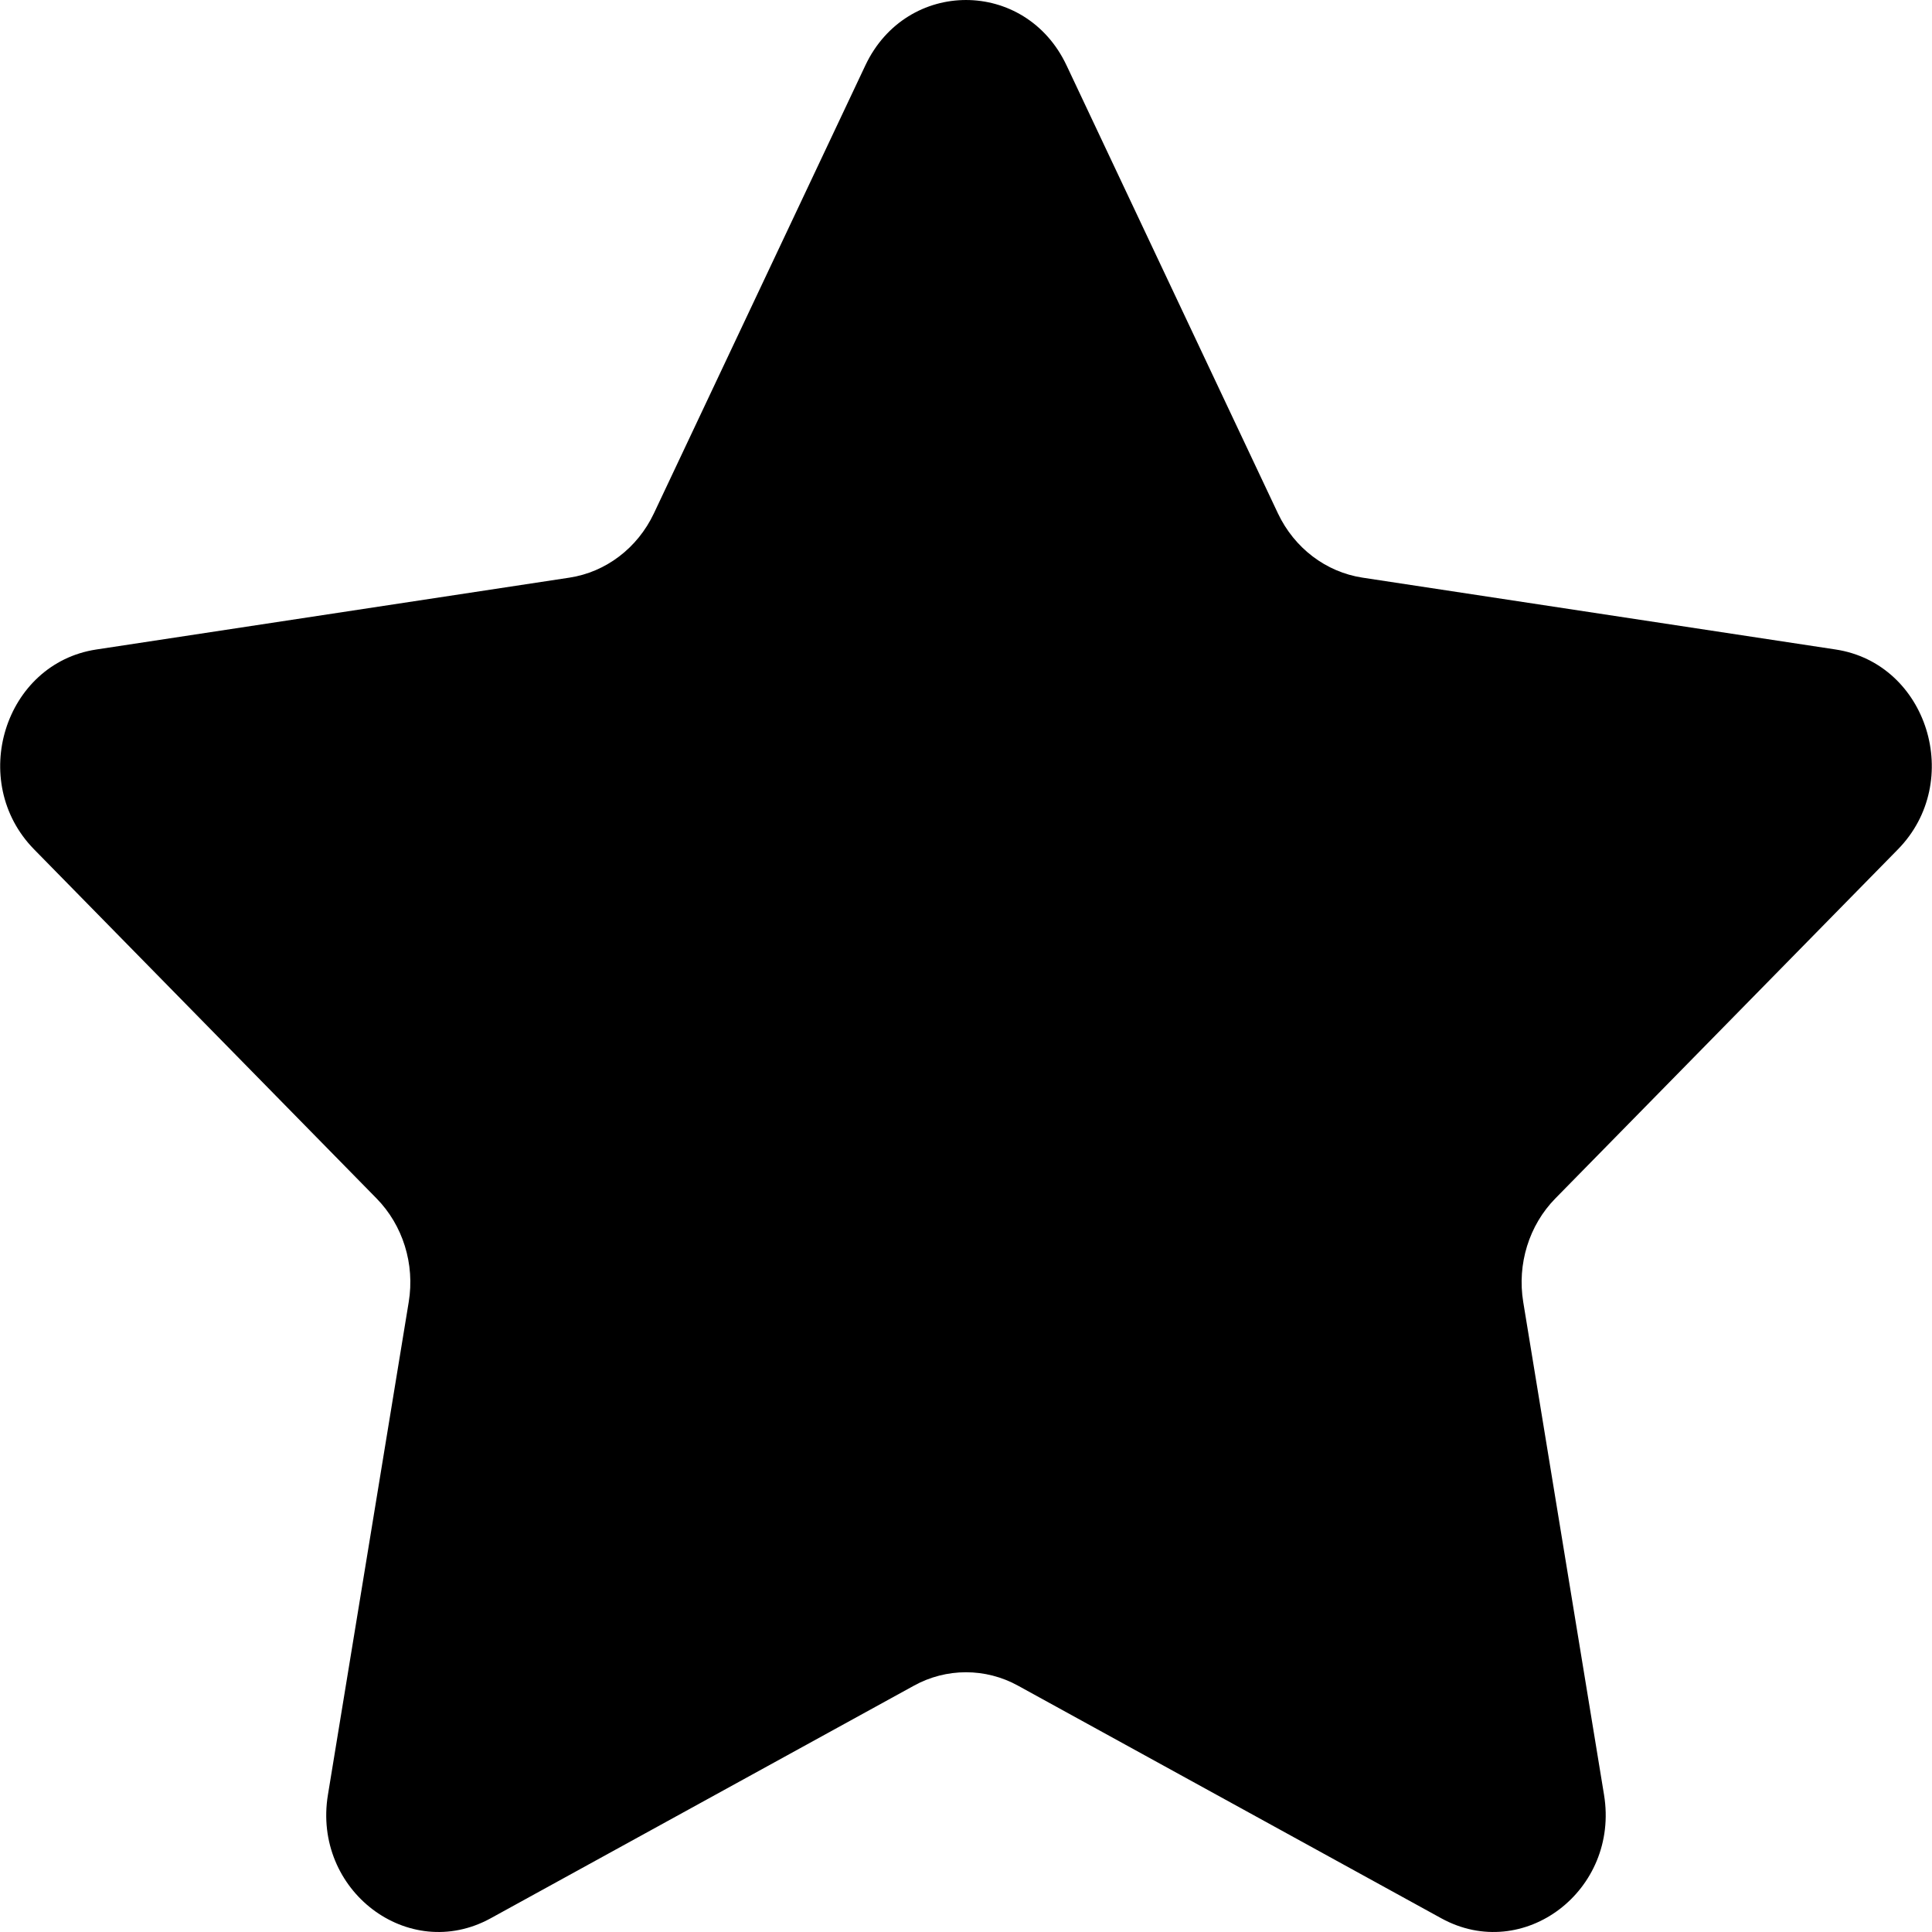
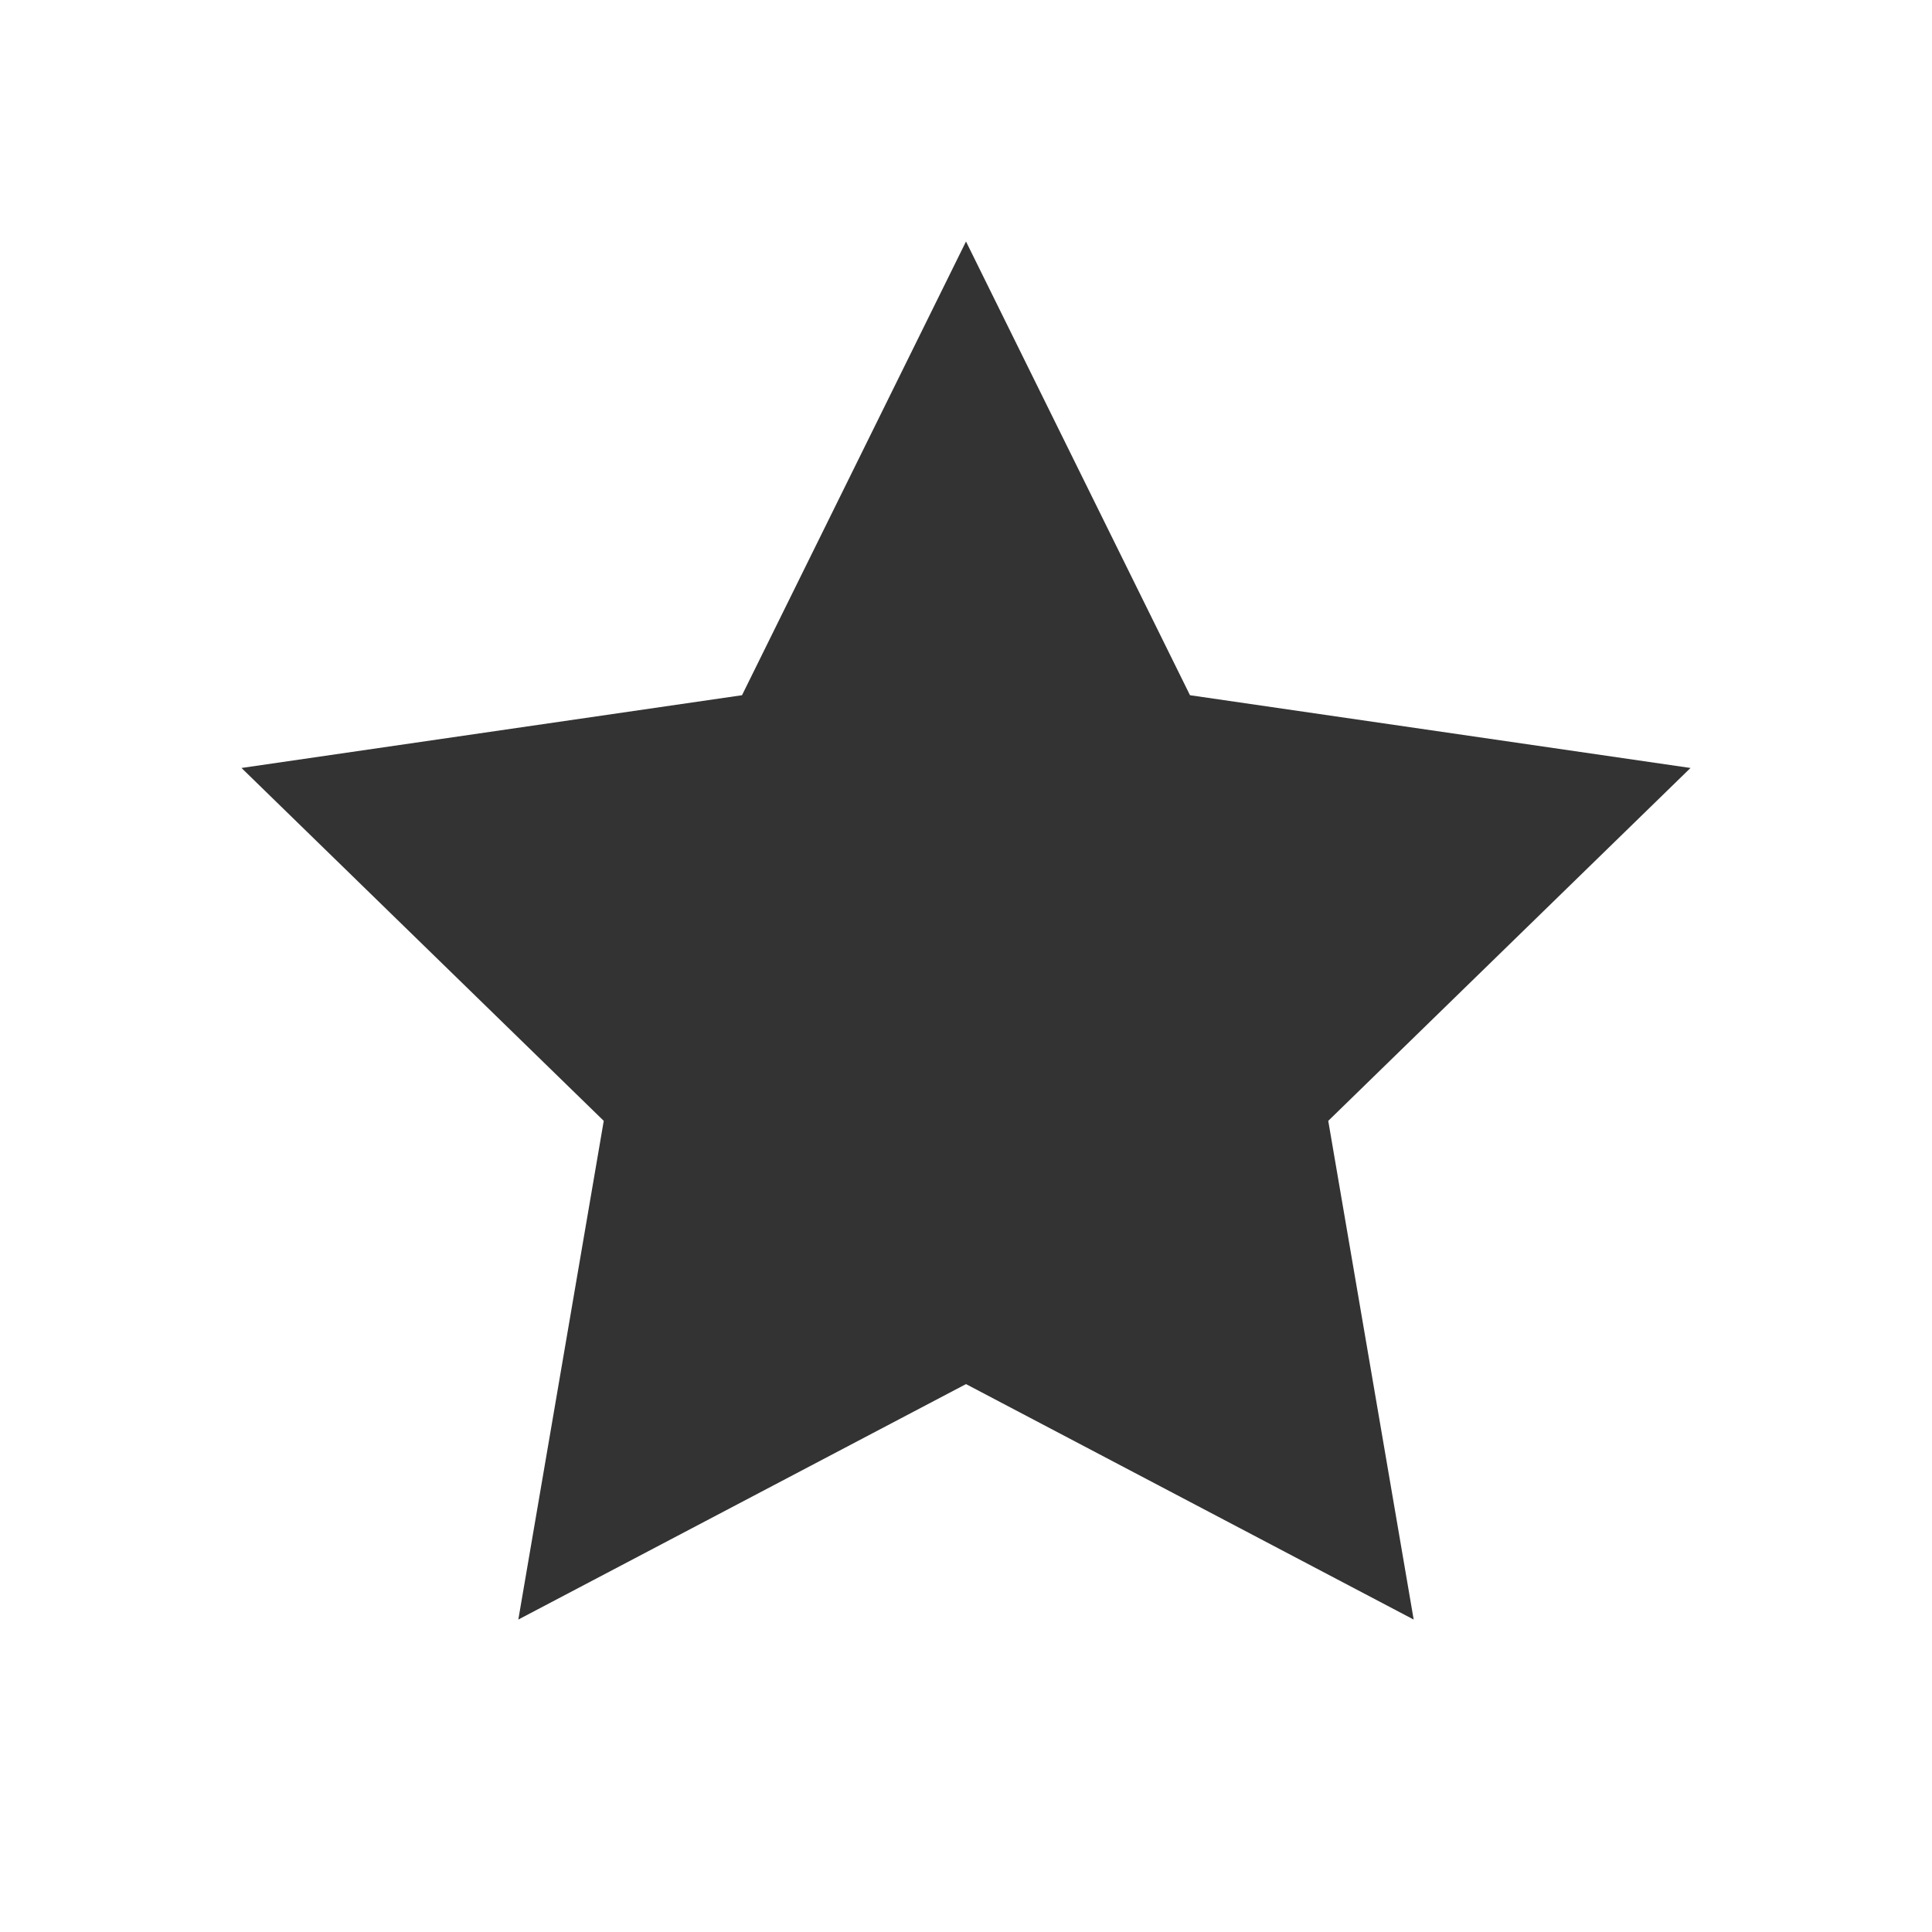
- <svg xmlns="http://www.w3.org/2000/svg" width="128" height="128">
-   <path d="M70.66 4.328l14.01 29.693c1.088 2.29 3.177 3.882 5.603 4.25l31.347 4.76c6.087.926 8.528 8.756 4.117 13.247L103.05 79.395c-1.75 1.78-2.544 4.352-2.132 6.867l5.352 32.641c1.043 6.337-5.33 11.182-10.778 8.19l-28.039-15.409a7.13 7.13 0 0 0-6.91 0l-28.039 15.41c-5.448 2.99-11.821-1.854-10.777-8.19l5.352-32.642c.415-2.515-.387-5.088-2.136-6.867L2.264 56.278C-2.146 51.787.286 43.957 6.38 43.031l31.343-4.76c2.419-.368 4.51-1.96 5.595-4.25L57.334 4.328c2.728-5.77 10.605-5.77 13.325 0z" />
+ <svg xmlns="http://www.w3.org/2000/svg" t="1576138880649" class="icon" viewBox="0 0 1024 1024" version="1.1" p-id="1736" width="200" height="200">
+   <defs>
+     <style type="text/css" />
+   </defs>
+   <path d="M512 733.6l-237.28 124.8L320 594.08 128 407.04l265.28-38.56L512 128l118.72 240.48L896 407.04 704 594.08l45.28 264.32L512 733.6z" fill="#333333" p-id="1737" />
</svg>
